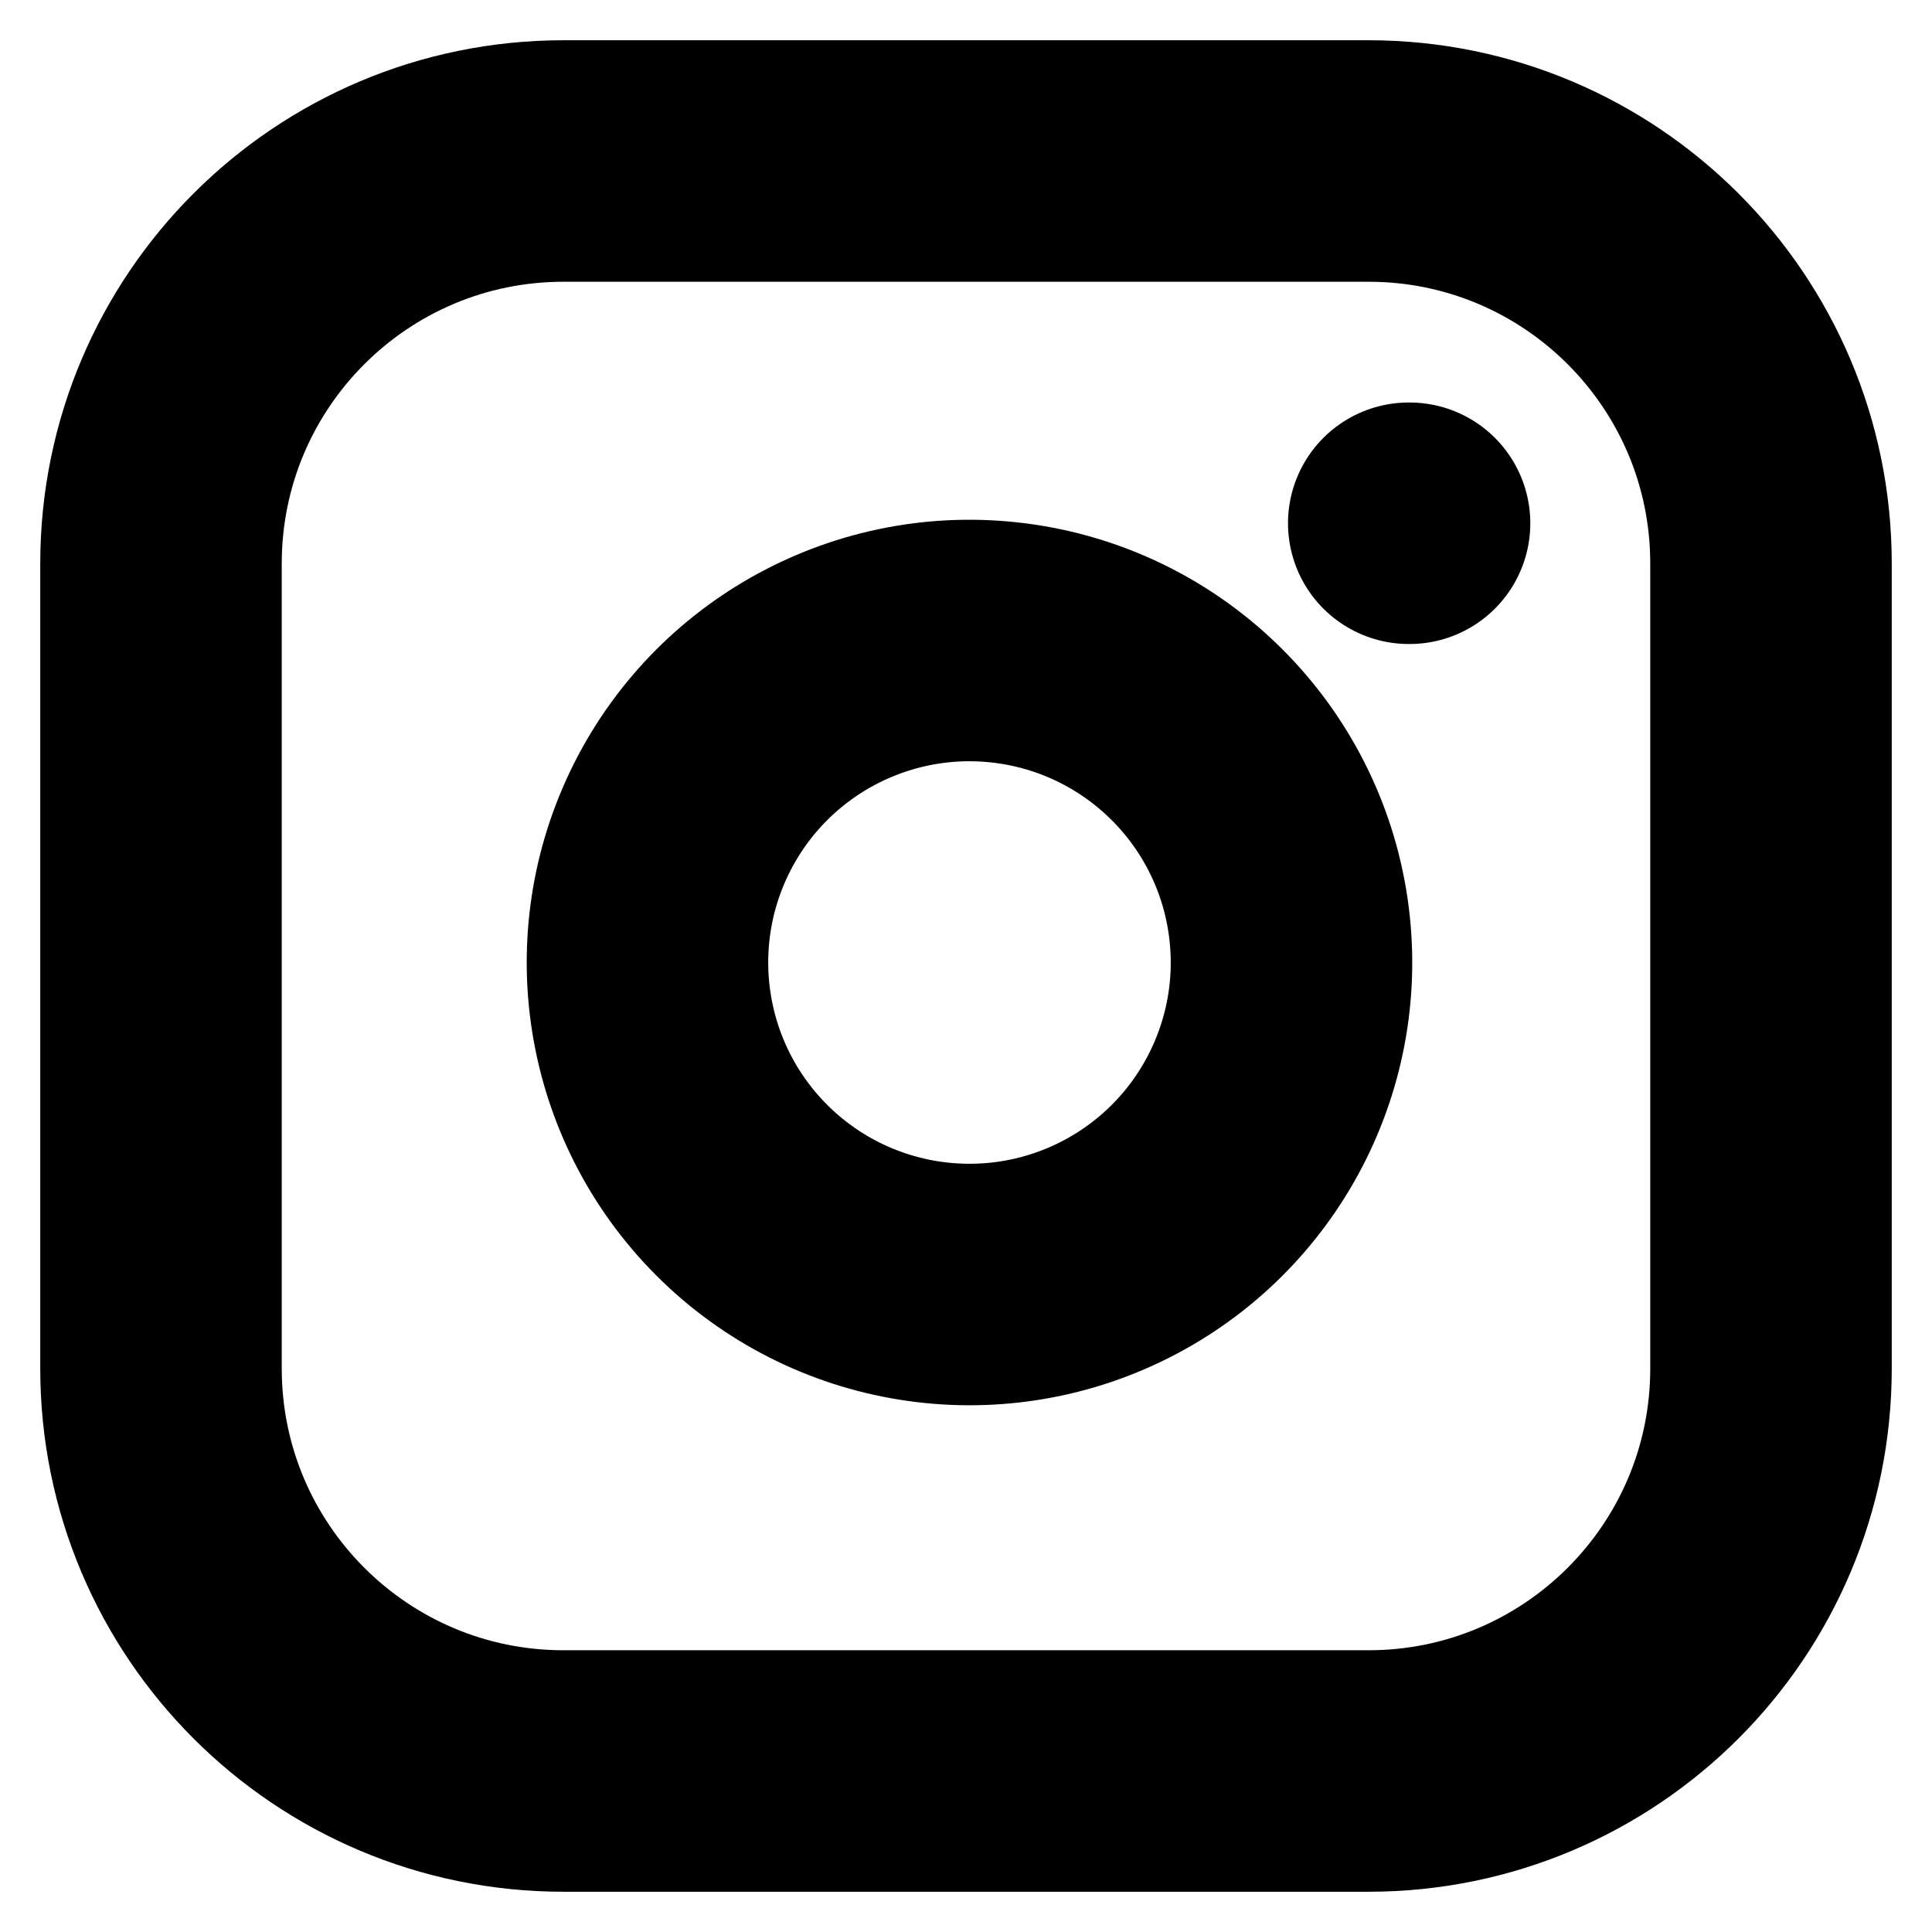
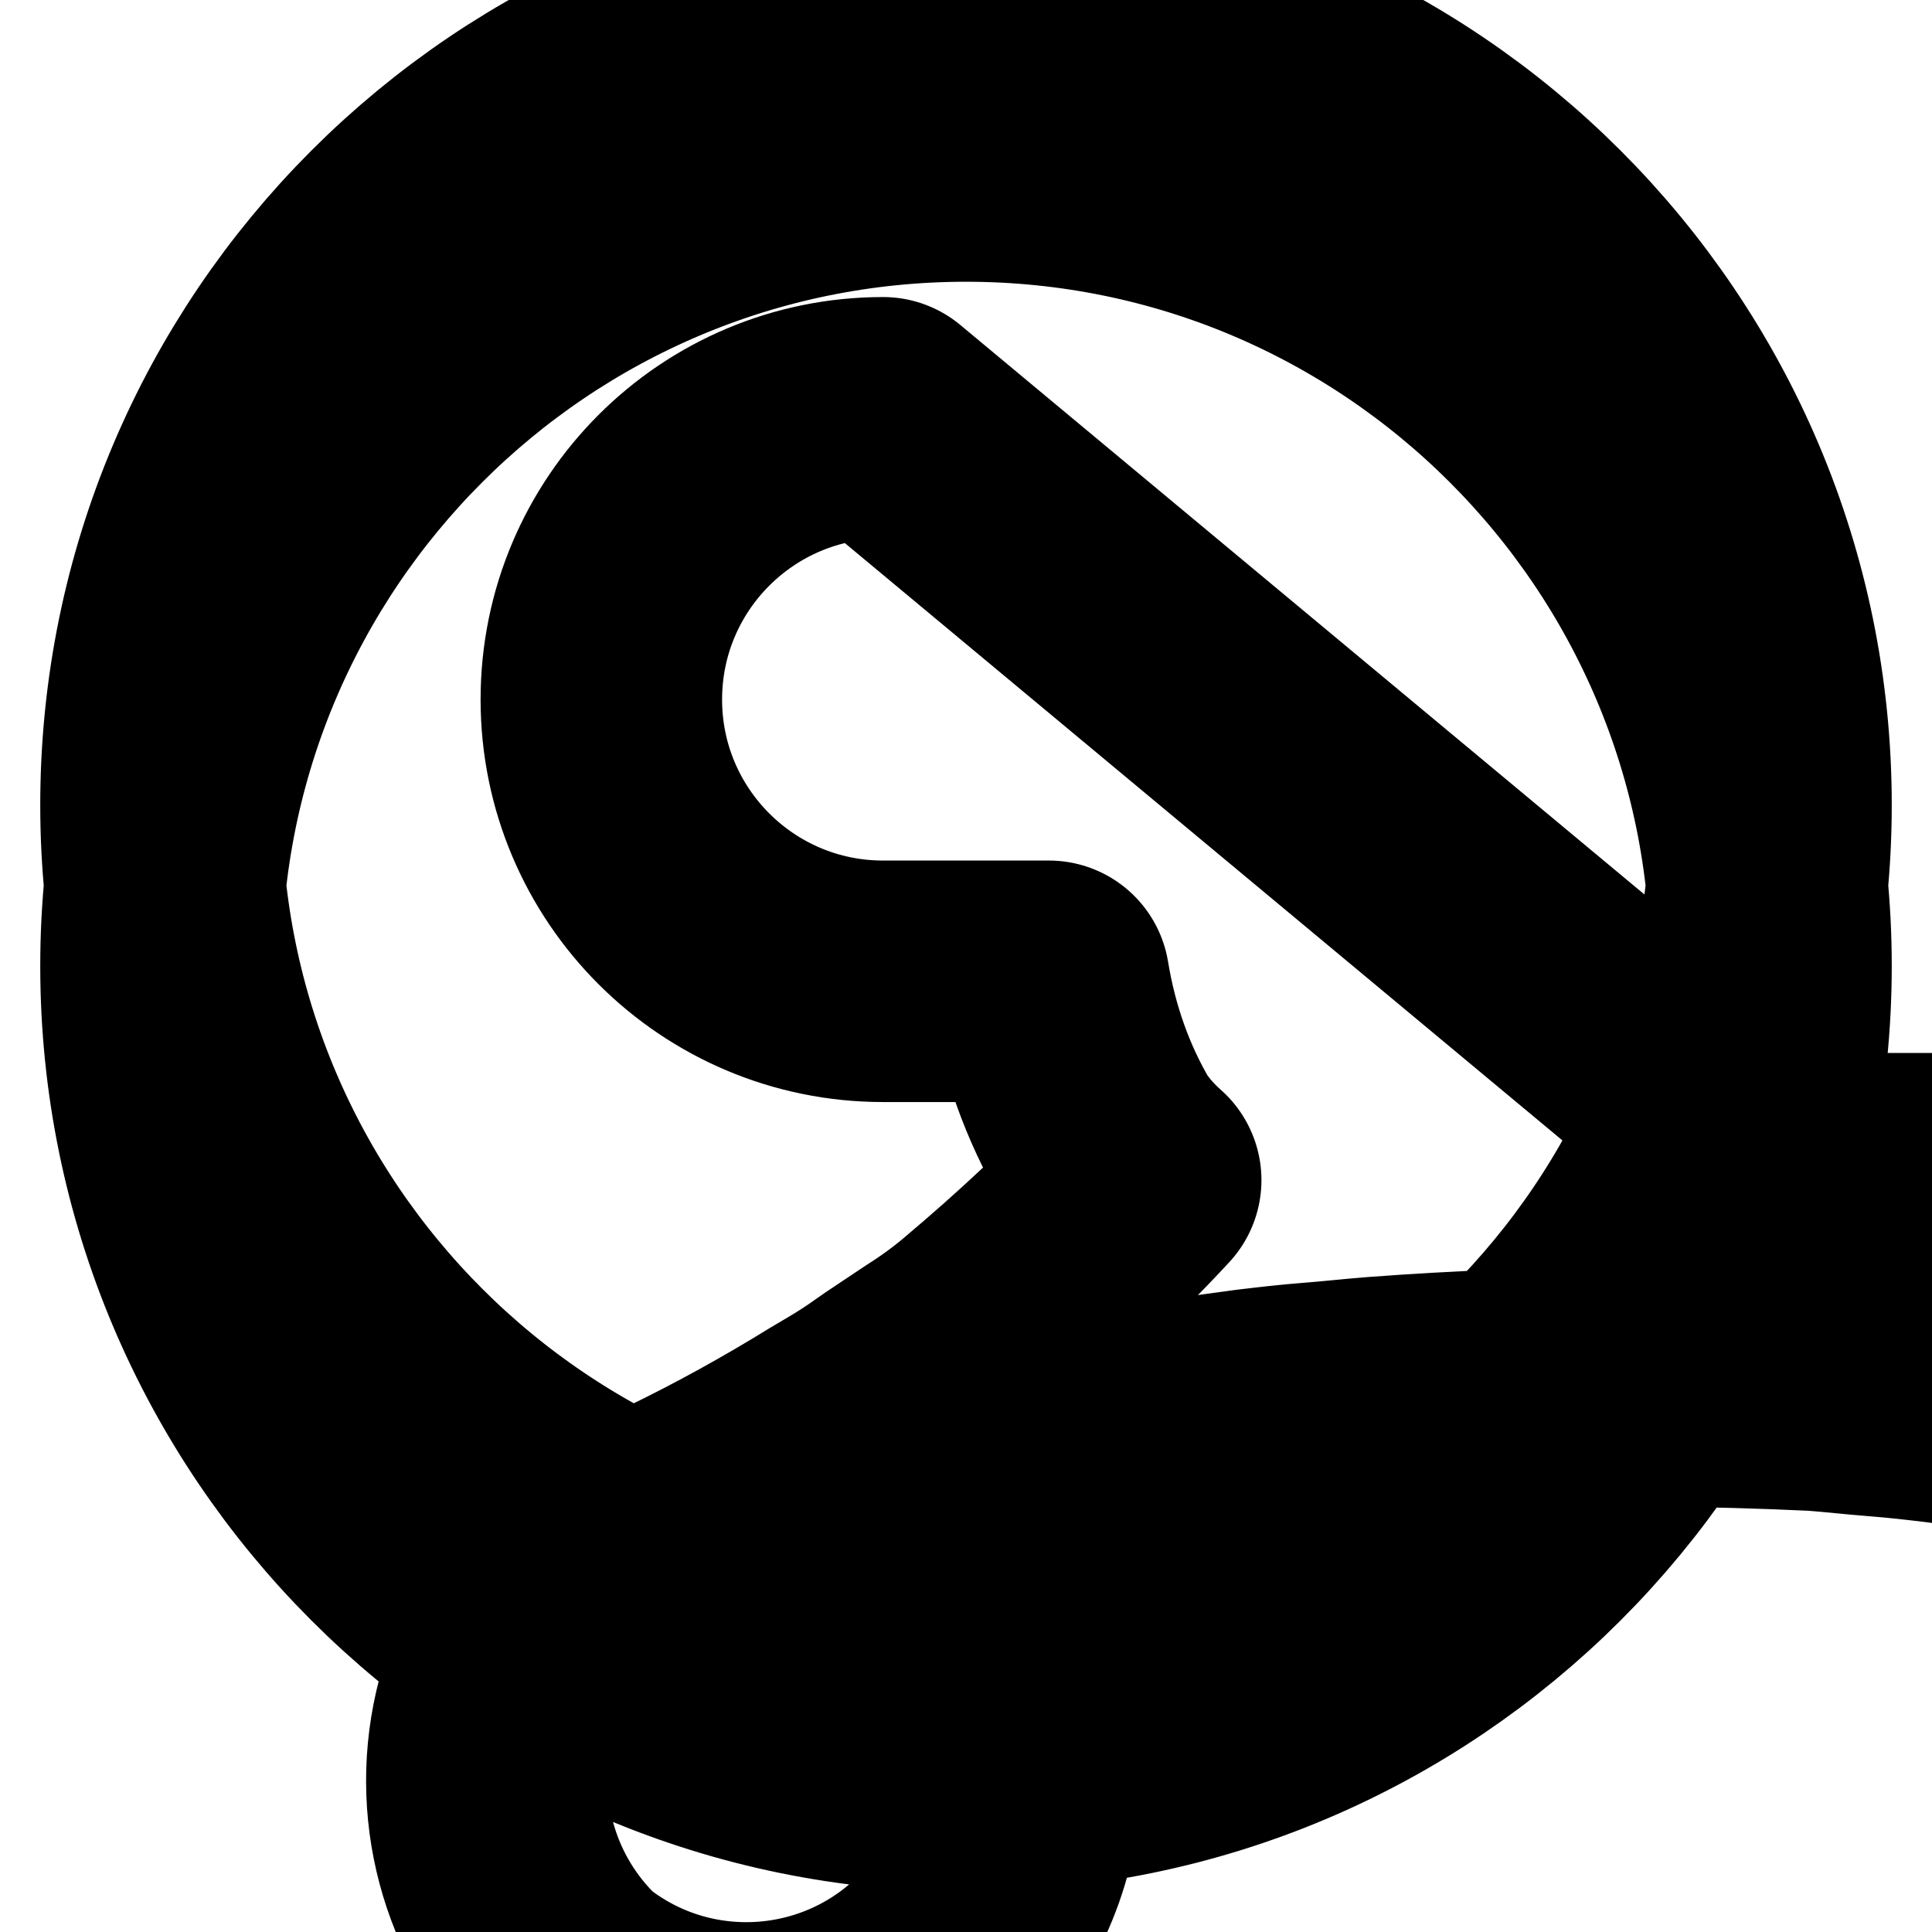
- <svg xmlns="http://www.w3.org/2000/svg" width="24" height="24" viewBox="0 0 24 24" fill="none" stroke="currentColor" stroke-width="3" stroke-linecap="round" stroke-linejoin="round" class="feather feather-instagram">
-   <rect x="2" y="2" width="20" height="20" rx="5" ry="5" />
-   <path d="M16 11.37A4 4 0 1 1 12.63 8 4 4 0 0 1 16 11.37z" />
-   <line x1="17.5" y1="6.5" x2="17.51" y2="6.5" />
+ <svg xmlns="http://www.w3.org/2000/svg" width="24" height="24" viewBox="0 0 24 24" fill="none" stroke="currentColor" stroke-width="3" stroke-linecap="round" stroke-linejoin="round">
+   <path d="M12 2C6.48 2 2 6.48 2 12s4.48 10 10 10 10-4.48 10-10S17.52 2 12 2zm0 18c-5.52 0-10-4.48-10-10 0-5.52 4.48-10 10-10 5.52 0 10 4.48 10 10 0 5.52-4.48 10-10 10zm-1.03-14.81a3.5 3.5 0 0 0 0 7h2.06c.12.73.36 1.39.7 1.97.12.18.27.35.44.5-.6.65-1.27 1.27-1.97 1.86-.2.17-.41.32-.63.46l-.36.24c-.14.09-.27.19-.41.28-.15.1-.31.19-.46.28-.6.37-1.23.72-1.89 1.04a3.47 3.47 0 0 0-1.33 5.81 3.47 3.47 0 0 0 4.8-.48 3.47 3.47 0 0 0-.37-4.74c.2-.29.41-.57.65-.82.04-.04.09-.08.14-.12.08-.07.16-.14.25-.2.09-.07.19-.13.29-.18.11-.06.22-.11.33-.15.12-.04.24-.08.37-.11.13-.03.26-.06.39-.08.52-.09 1.05-.17 1.58-.24.25-.03.51-.06.77-.08.26-.02.52-.05.78-.07.53-.04 1.06-.07 1.59-.09.64-.03 1.28-.05 1.93-.05s1.29.02 1.94.05c.26.02.52.05.78.07.26.02.52.05.77.08.53.07 1.06.15 1.58.24.13.02.25.06.37.11.11.05.21.1.29.18.09.07.17.14.25.21.04.04.09.08.13.12.25.25.46.53.65.82a3.47 3.47 0 0 0-.48 4.8 3.47 3.47 0 0 0 5.81-1.33 3.47 3.47 0 0 0-1.04-1.89c-.1-.15-.21-.3-.33-.45l-.14-.23c-.18-.29-.37-.57-.57-.85-.08-.11-.17-.22-.26-.32-.12-.13-.25-.25-.37-.37-.14-.14-.28-.28-.42-.41l-.22-.2c-.17-.16-.33-.32-.5-.47-.2-.18-.4-.37-.61-.55-.13-.12-.26-.24-.4-.35-.22-.17-.45-.34-.67-.49l-.35-.22a3.5 3.5 0 0 0-2.74-1.19h-1.84z" />
</svg>
